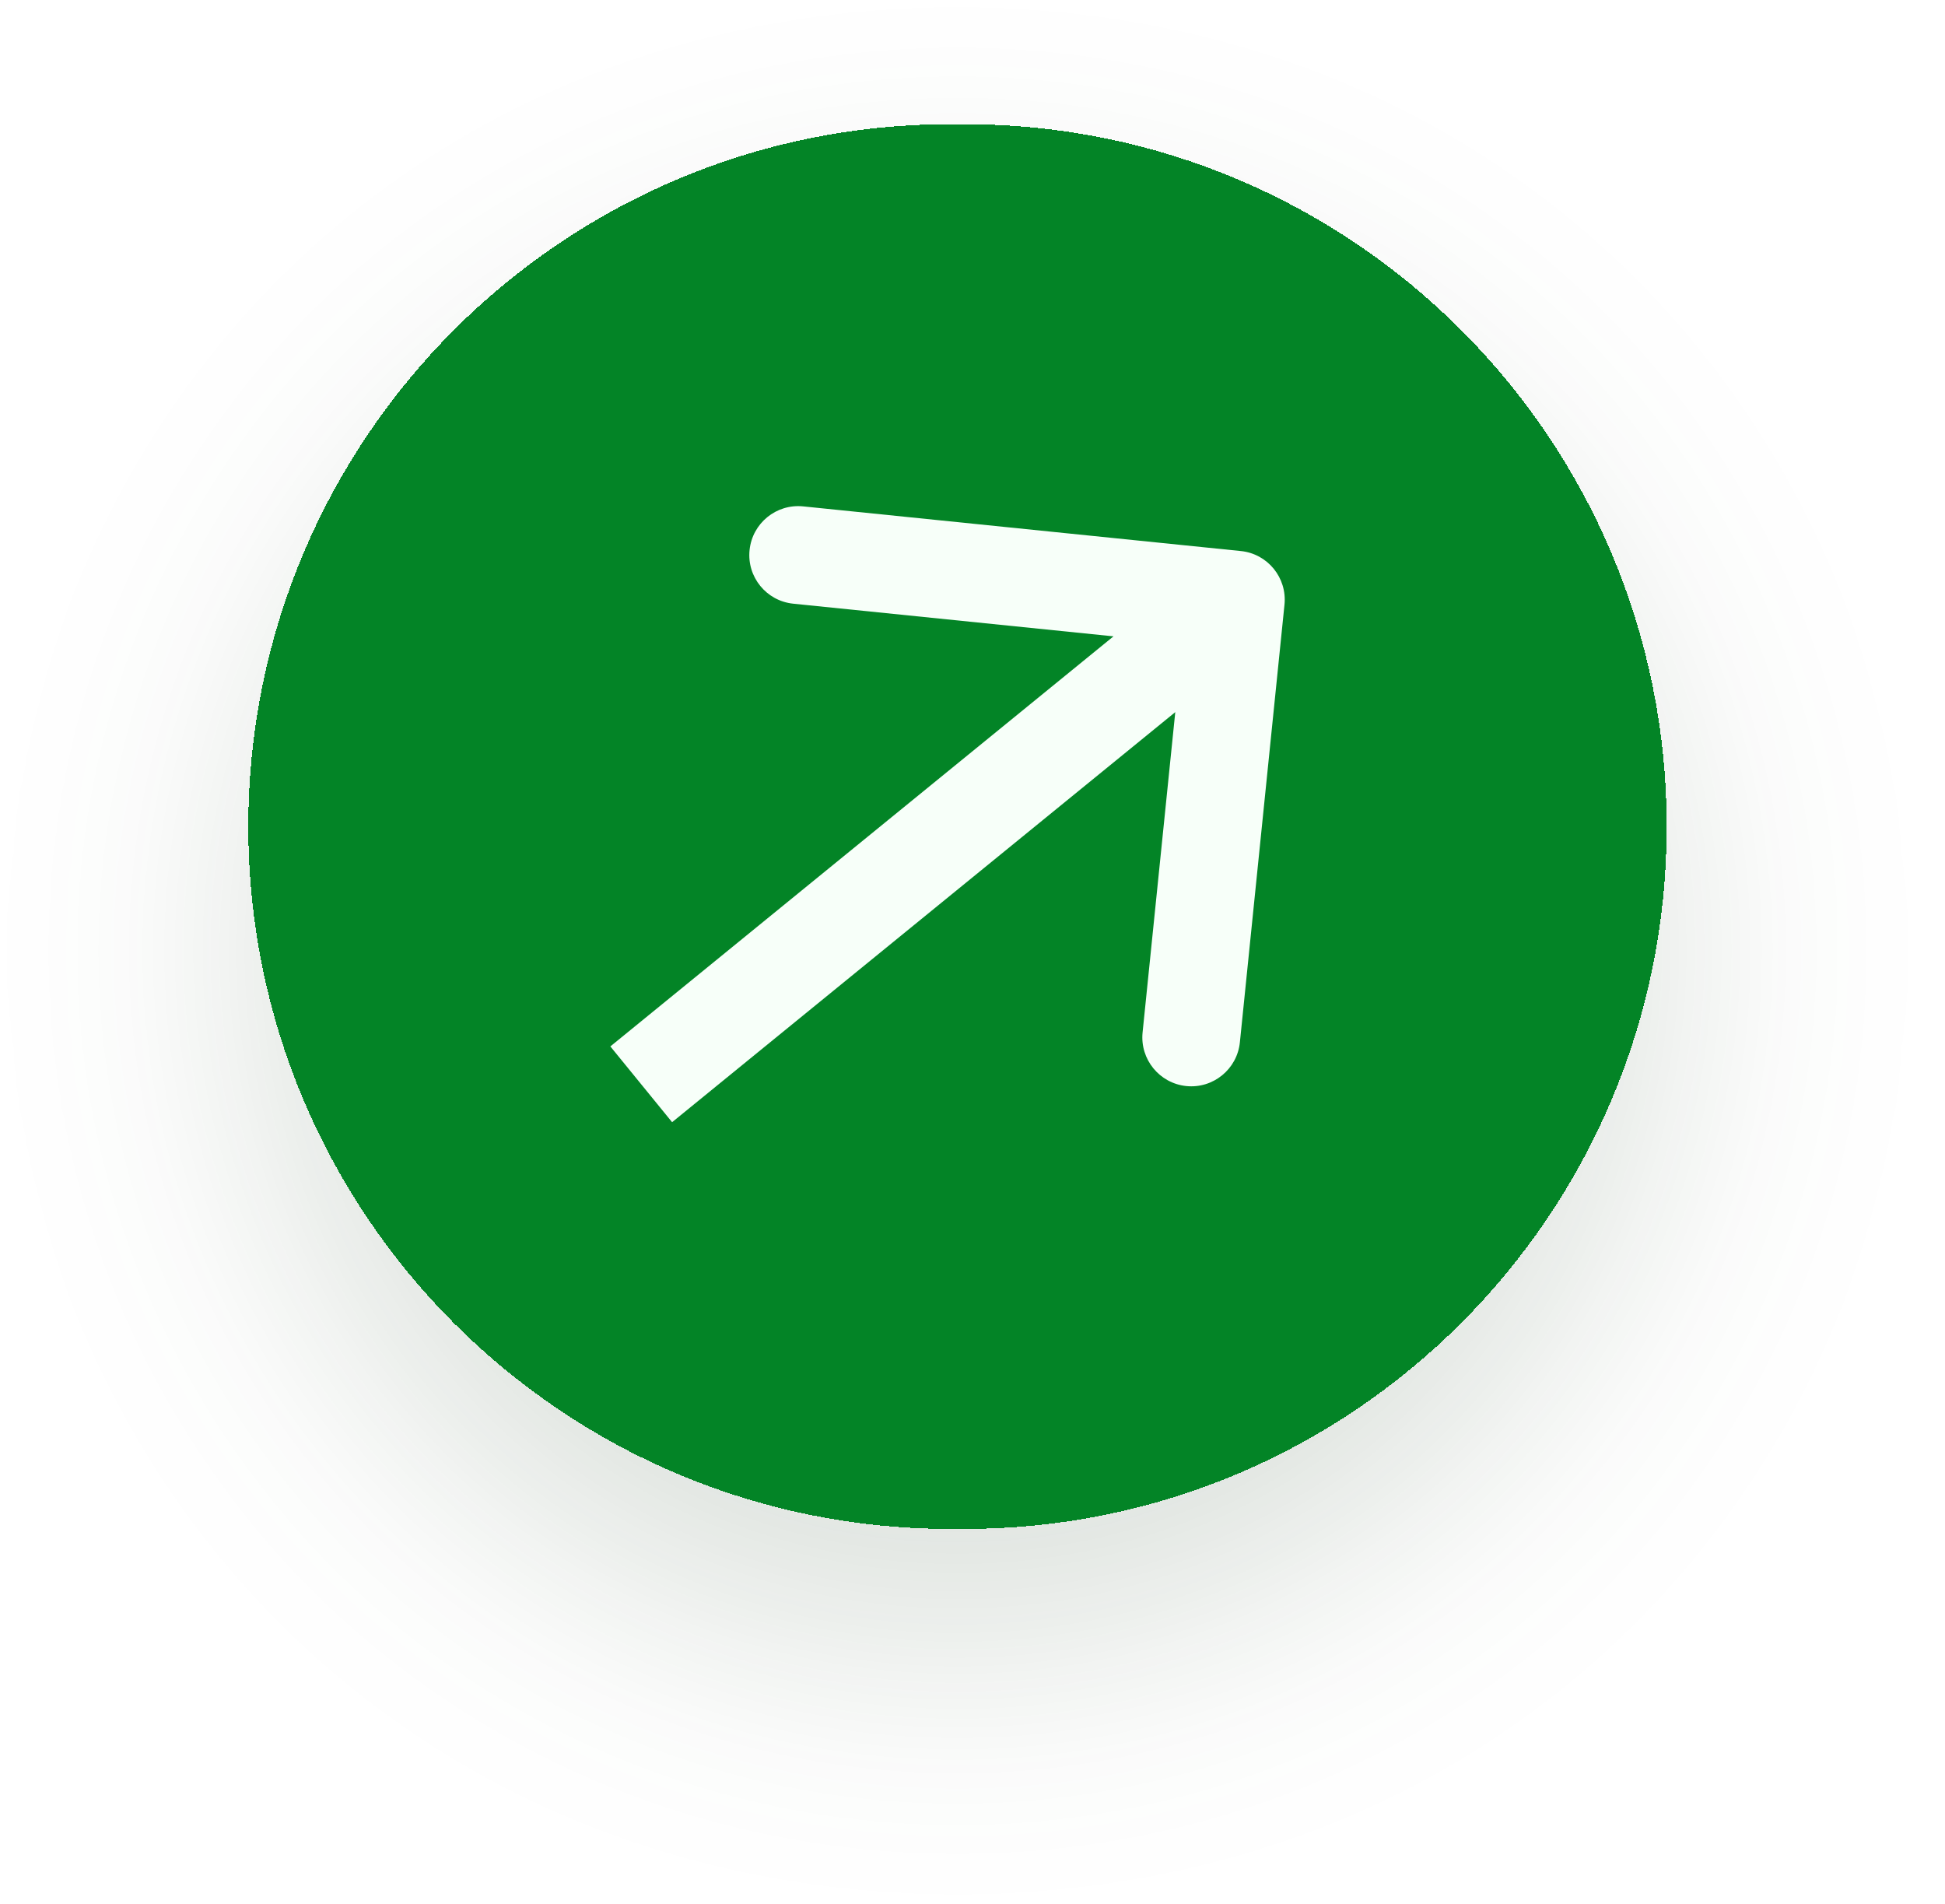
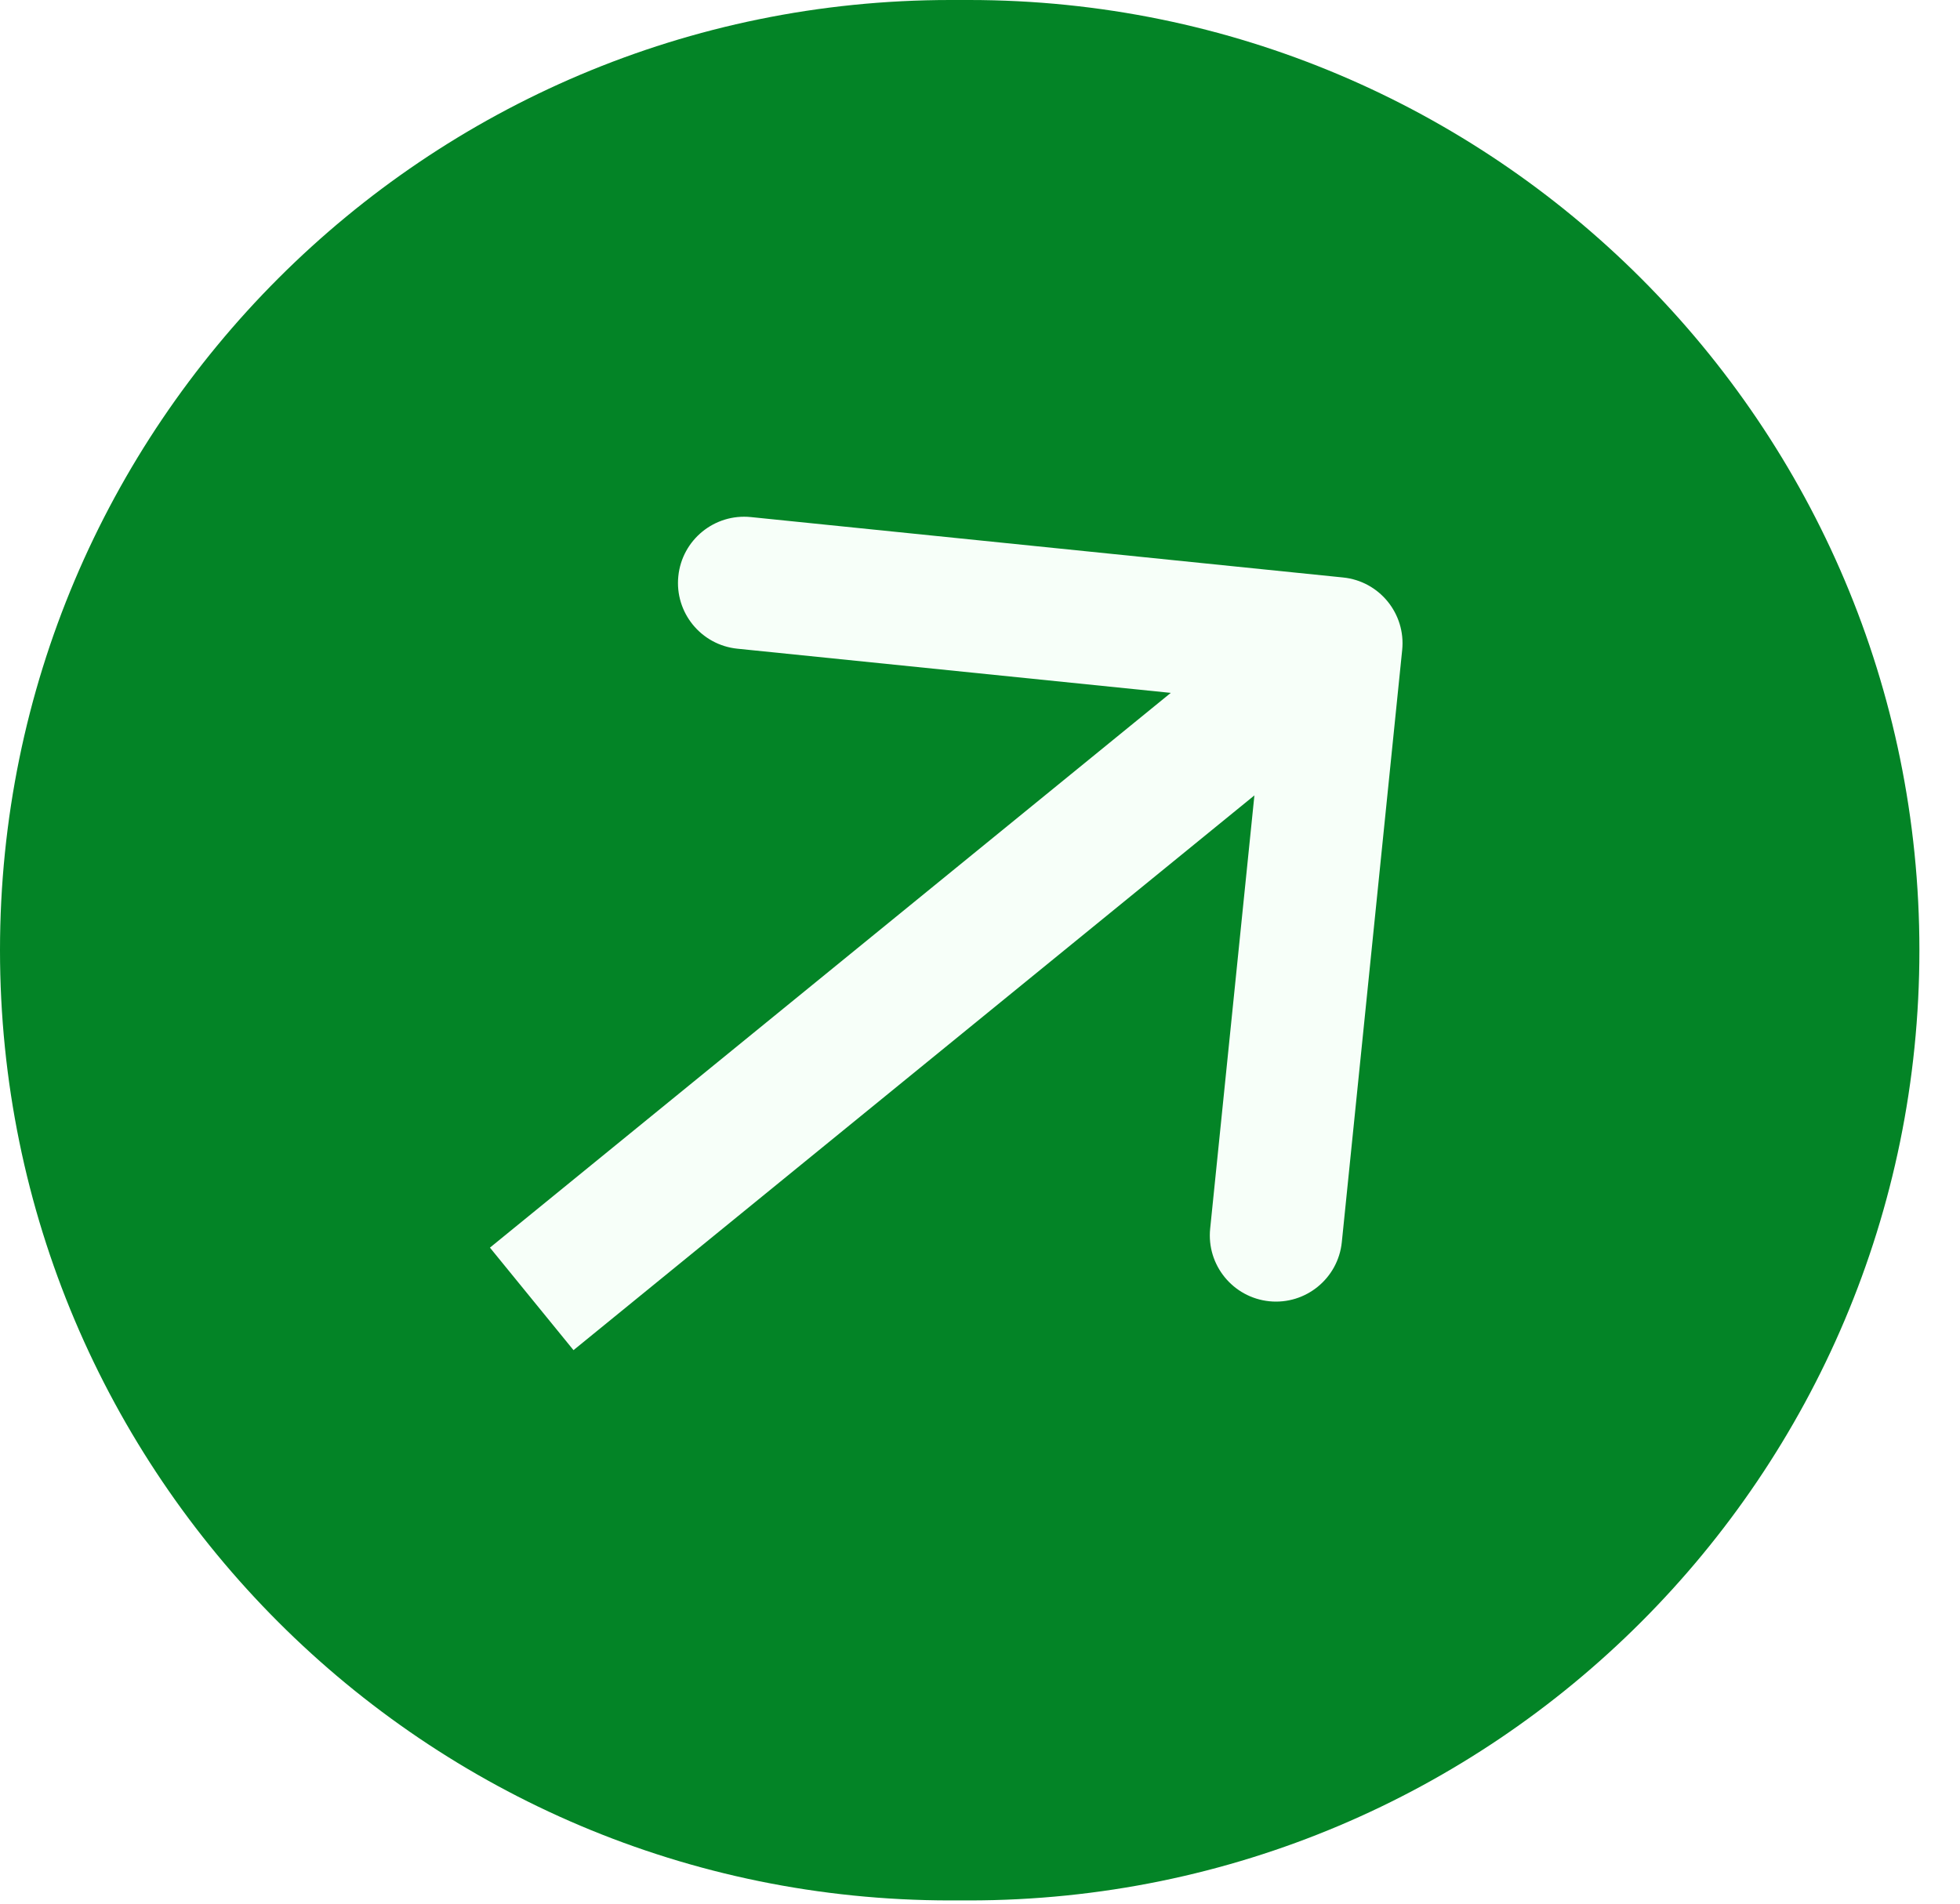
- <svg xmlns="http://www.w3.org/2000/svg" width="47" height="46" viewBox="0 0 47 46" fill="none">
-   <g filter="url(#filter0_d_545_1424)">
-     <rect x="6" y="3" width="34.275" height="33.942" rx="16.971" fill="#038426" shape-rendering="crispEdges" />
-     <path d="M18.113 13.291C18.179 12.642 18.759 12.169 19.408 12.235L29.984 13.314C30.633 13.38 31.105 13.96 31.039 14.609L29.961 25.185C29.895 25.834 29.314 26.307 28.666 26.241C28.017 26.174 27.544 25.594 27.61 24.945L28.4 17.206L16.241 27.114L14.749 25.283L26.907 15.375L19.168 14.586C18.519 14.52 18.046 13.94 18.113 13.291Z" fill="#F7FFF9" />
-   </g>
-   <defs>
-     <filter id="filter0_d_545_1424" x="0" y="0" width="46.275" height="45.942" filterUnits="userSpaceOnUse" color-interpolation-filters="sRGB">
-       <feFlood flood-opacity="0" result="BackgroundImageFix" />
-       <feColorMatrix in="SourceAlpha" type="matrix" values="0 0 0 0 0 0 0 0 0 0 0 0 0 0 0 0 0 0 127 0" result="hardAlpha" />
-       <feOffset dy="3" />
-       <feGaussianBlur stdDeviation="3" />
-       <feComposite in2="hardAlpha" operator="out" />
-       <feColorMatrix type="matrix" values="0 0 0 0 0.113 0 0 0 0 0.245 0 0 0 0 0.116 0 0 0 0.15 0" />
-       <feBlend mode="normal" in2="BackgroundImageFix" result="effect1_dropShadow_545_1424" />
-       <feBlend mode="normal" in="SourceGraphic" in2="effect1_dropShadow_545_1424" result="shape" />
-     </filter>
-   </defs>
+ <svg xmlns="http://www.w3.org/2000/svg" width="35" height="34" viewBox="0 0 35 34" fill="none">
+   <rect width="34.275" height="33.942" rx="16.971" fill="#038426" />
+   <path d="M12.113 10.291C12.179 9.642 12.759 9.169 13.408 9.235L23.984 10.314C24.633 10.38 25.105 10.96 25.039 11.609L23.961 22.185C23.895 22.834 23.314 23.307 22.666 23.241C22.017 23.174 21.544 22.594 21.61 21.945L22.4 14.206L10.241 24.114L8.749 22.283L20.907 12.375L13.168 11.586C12.519 11.52 12.046 10.94 12.113 10.291Z" fill="#F7FFF9" />
</svg>
